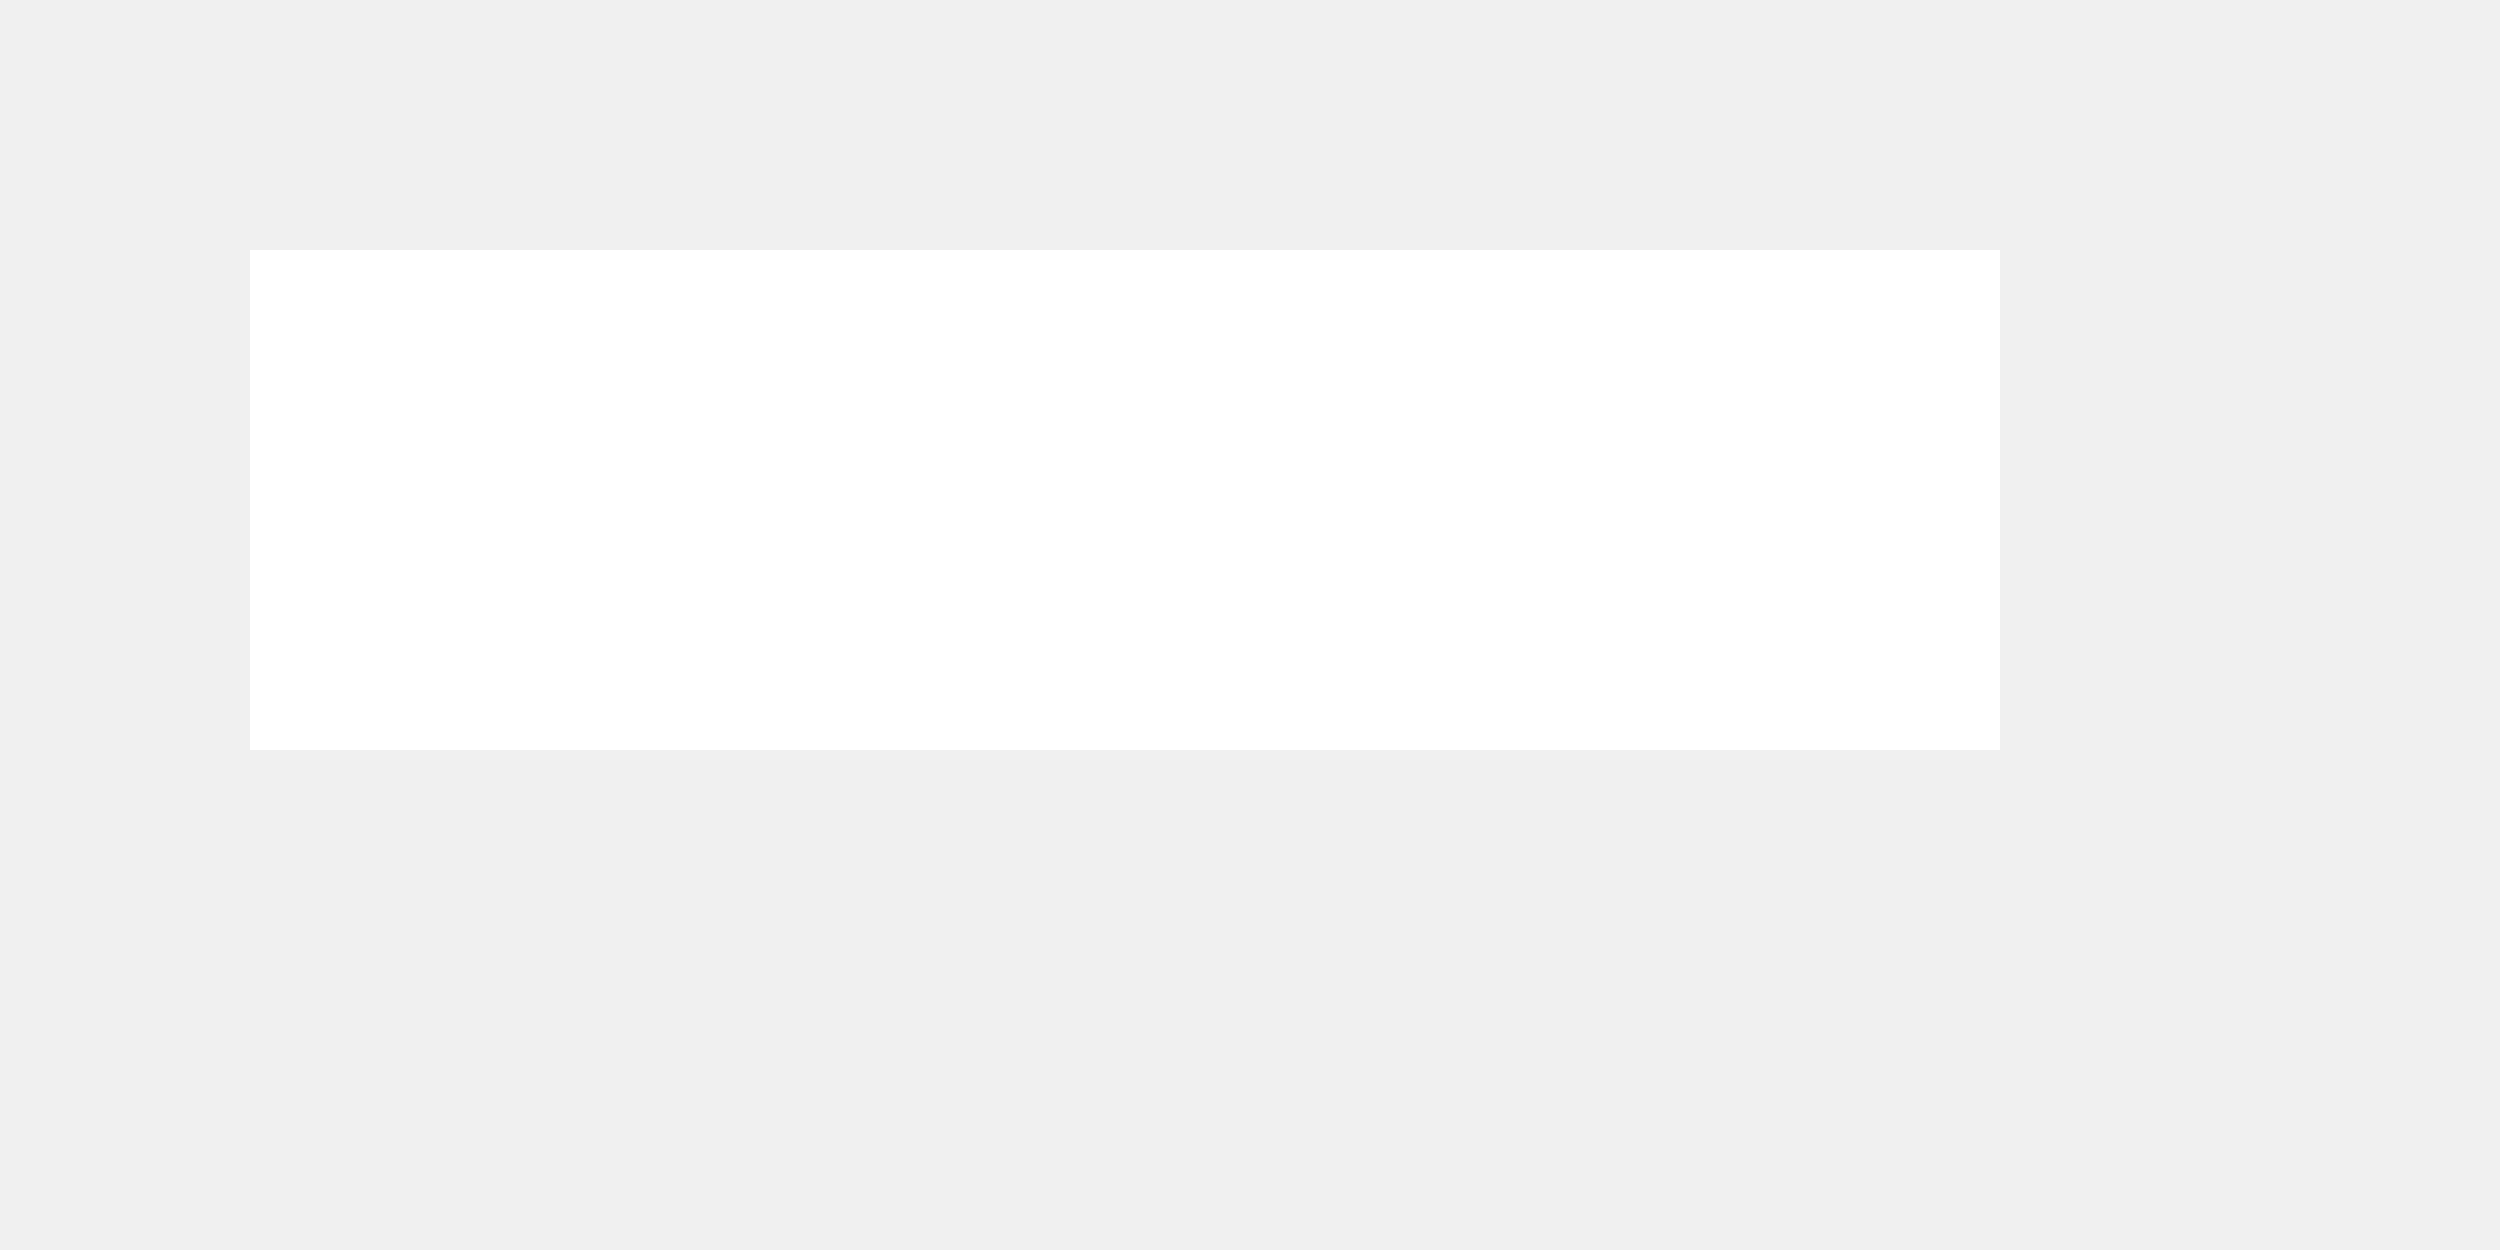
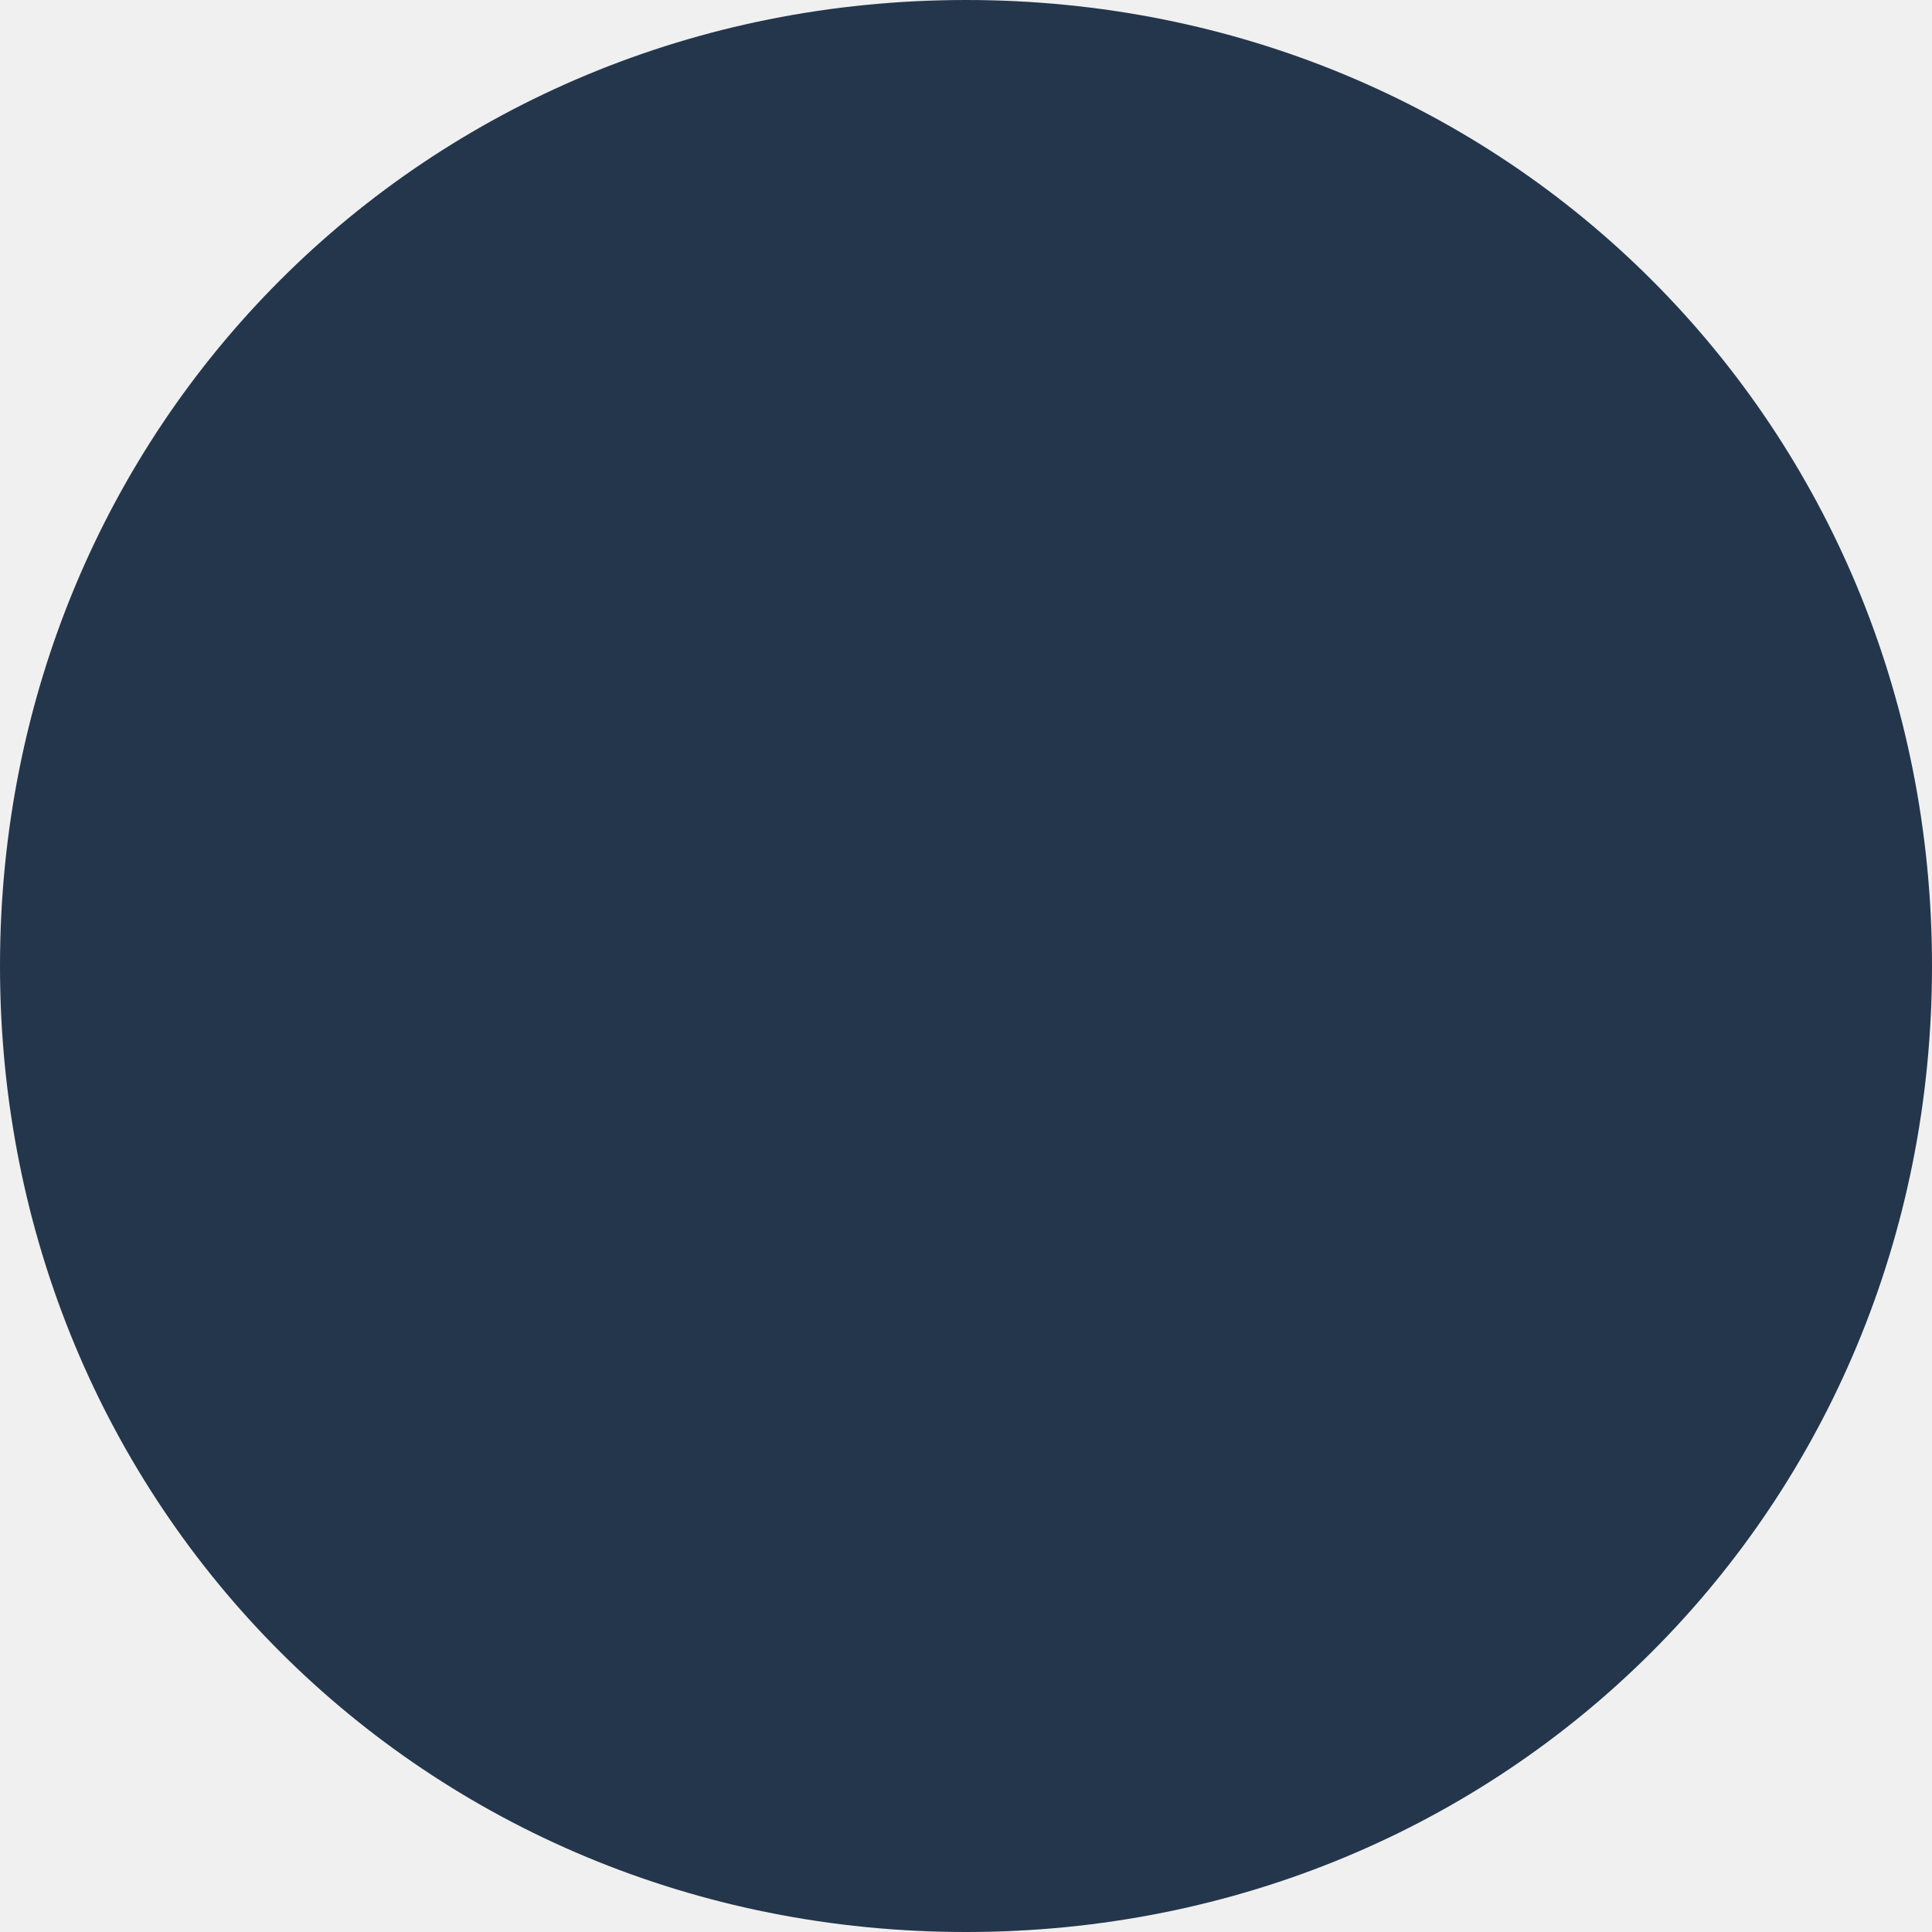
- <svg xmlns="http://www.w3.org/2000/svg" version="1.1" width="10px" height="5px">
-   <g transform="matrix(1 0 0 1 -897 -264 )">
-     <path d="M 898 266  L 905 266  " stroke-width="2" stroke="#ffffff" fill="none" />
+ <svg xmlns="http://www.w3.org/2000/svg" version="1.1" width="19px" height="19px">
+   <g transform="matrix(1 0 0 1 -673 -141 )">
+     <path d="M 682.5 141  C 687.82 141  692 145.18  692 150.5  C 692 155.82  687.82 160  682.5 160  C 677.18 160  673 155.82  673 150.5  C 673 145.18  677.18 141  682.5 141  Z " fill-rule="nonzero" fill="#23364c" stroke="none" />
  </g>
</svg>
